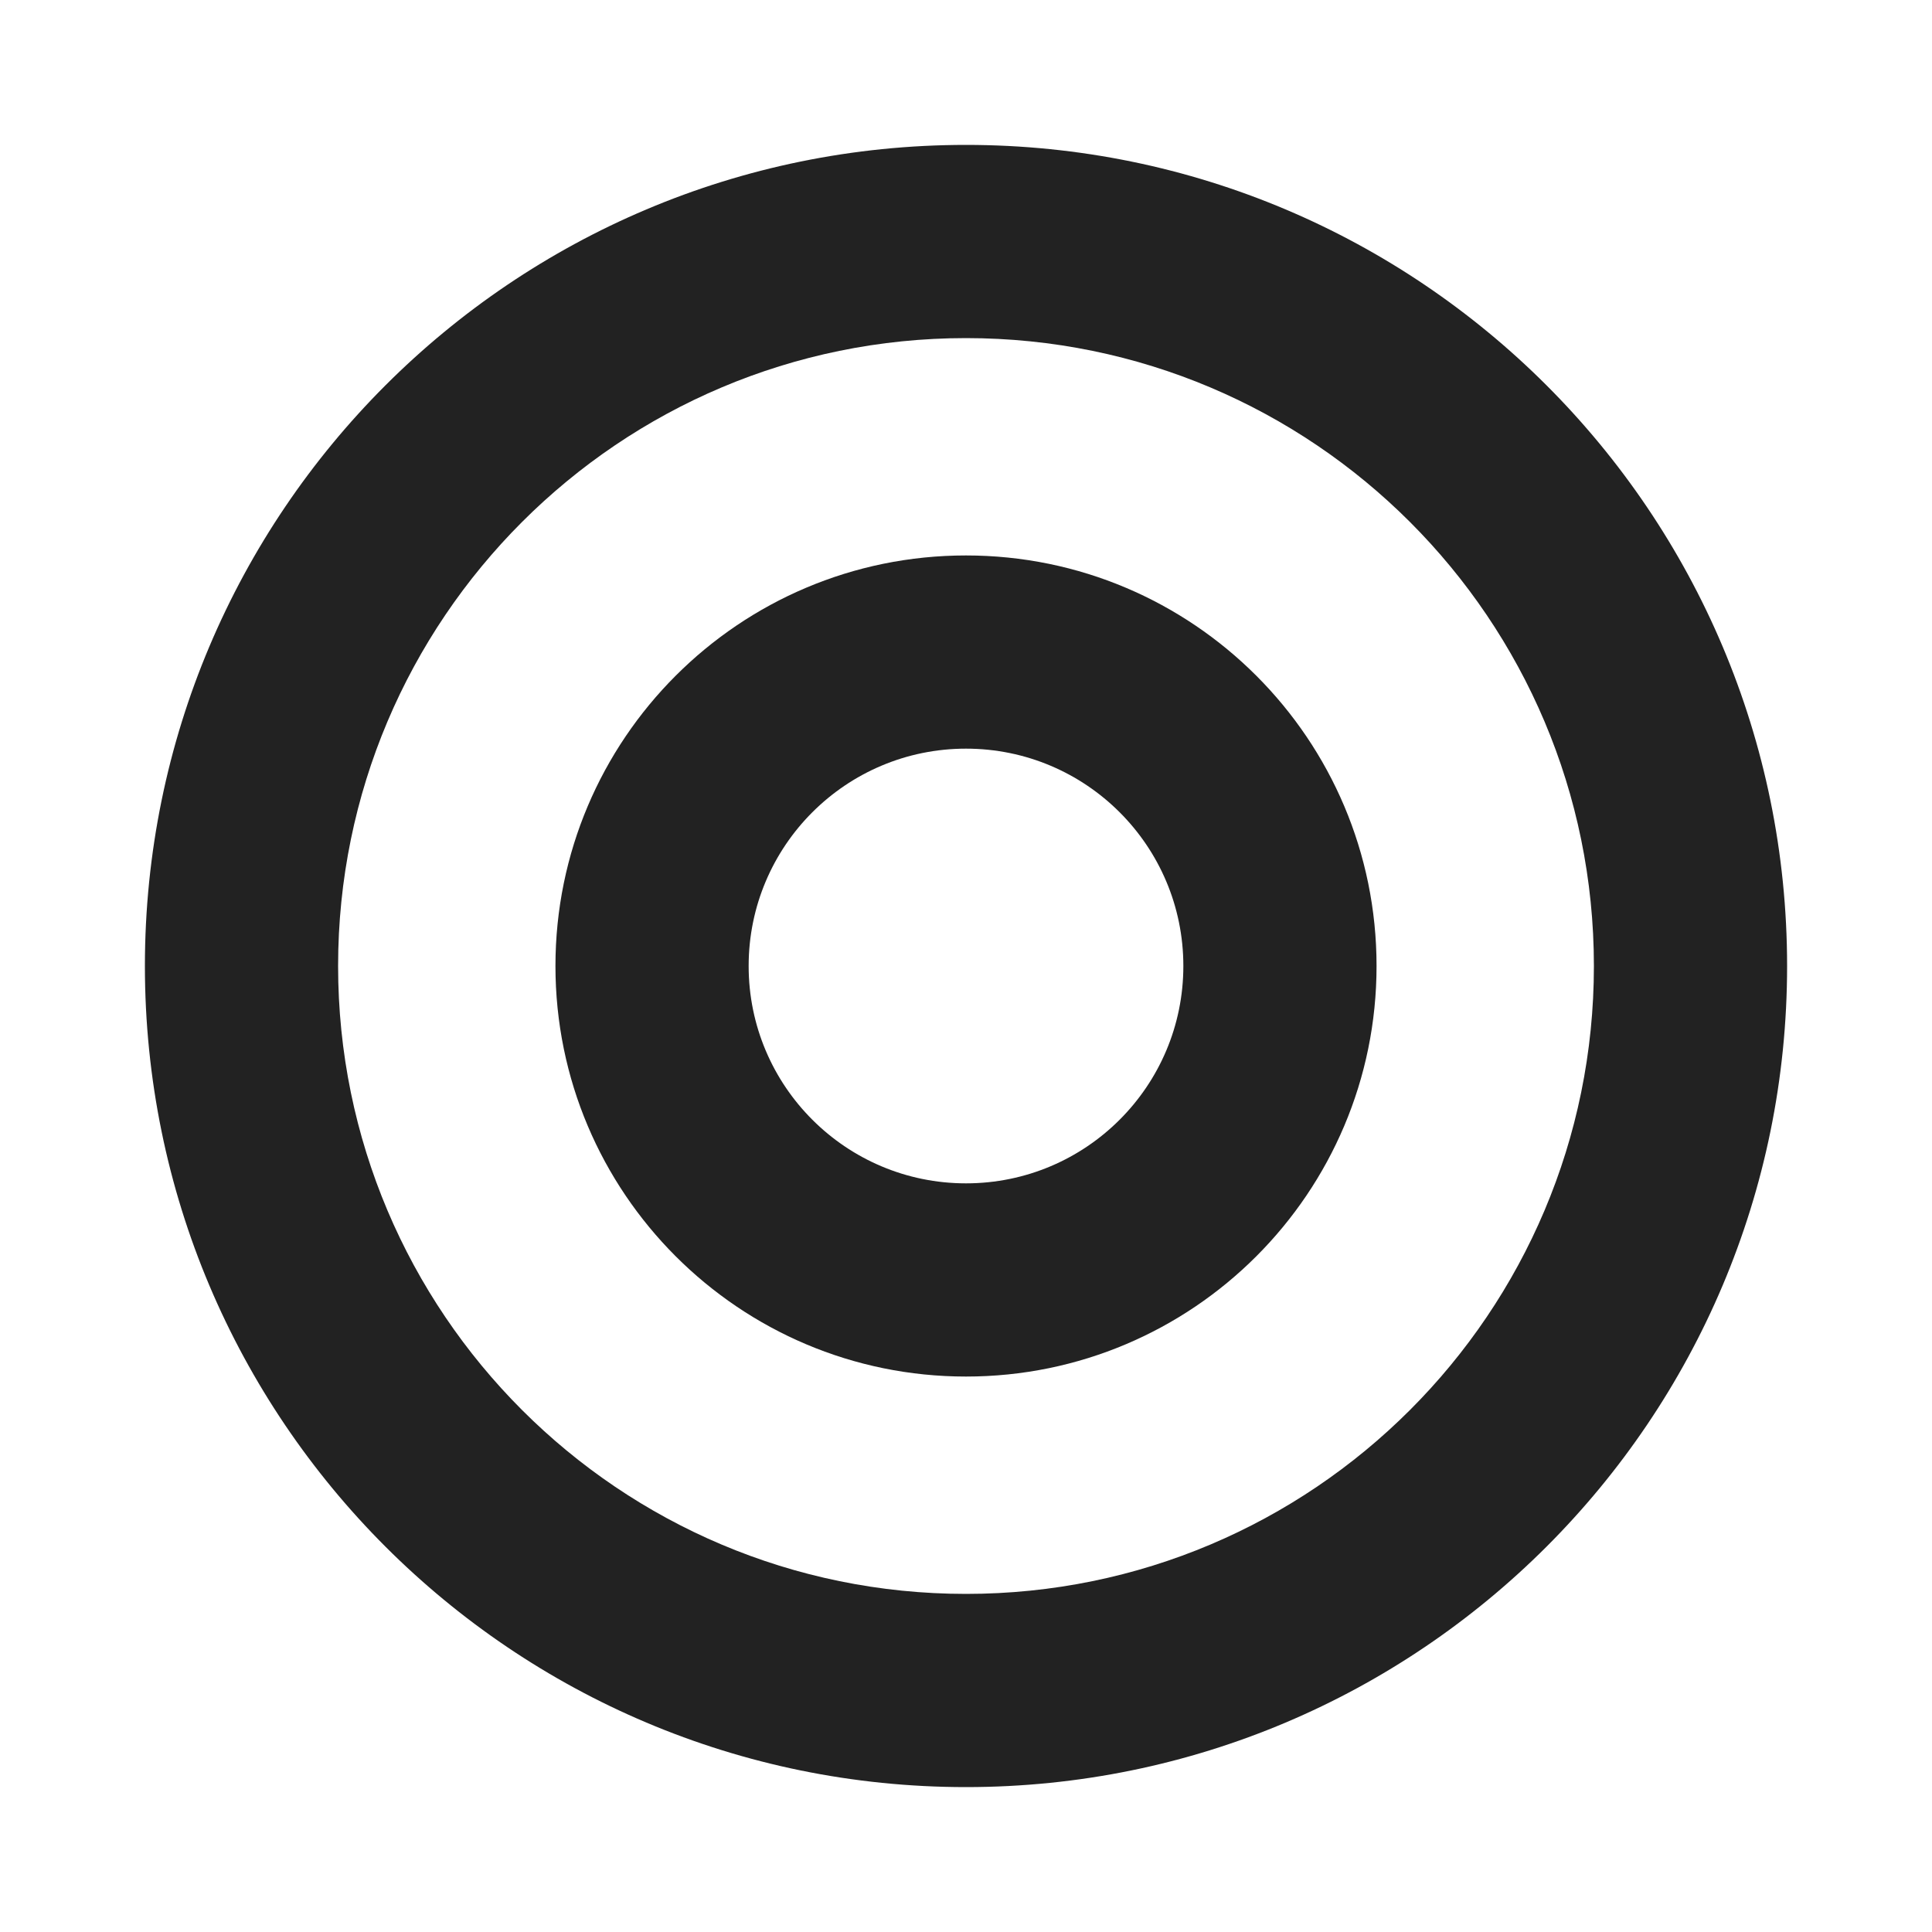
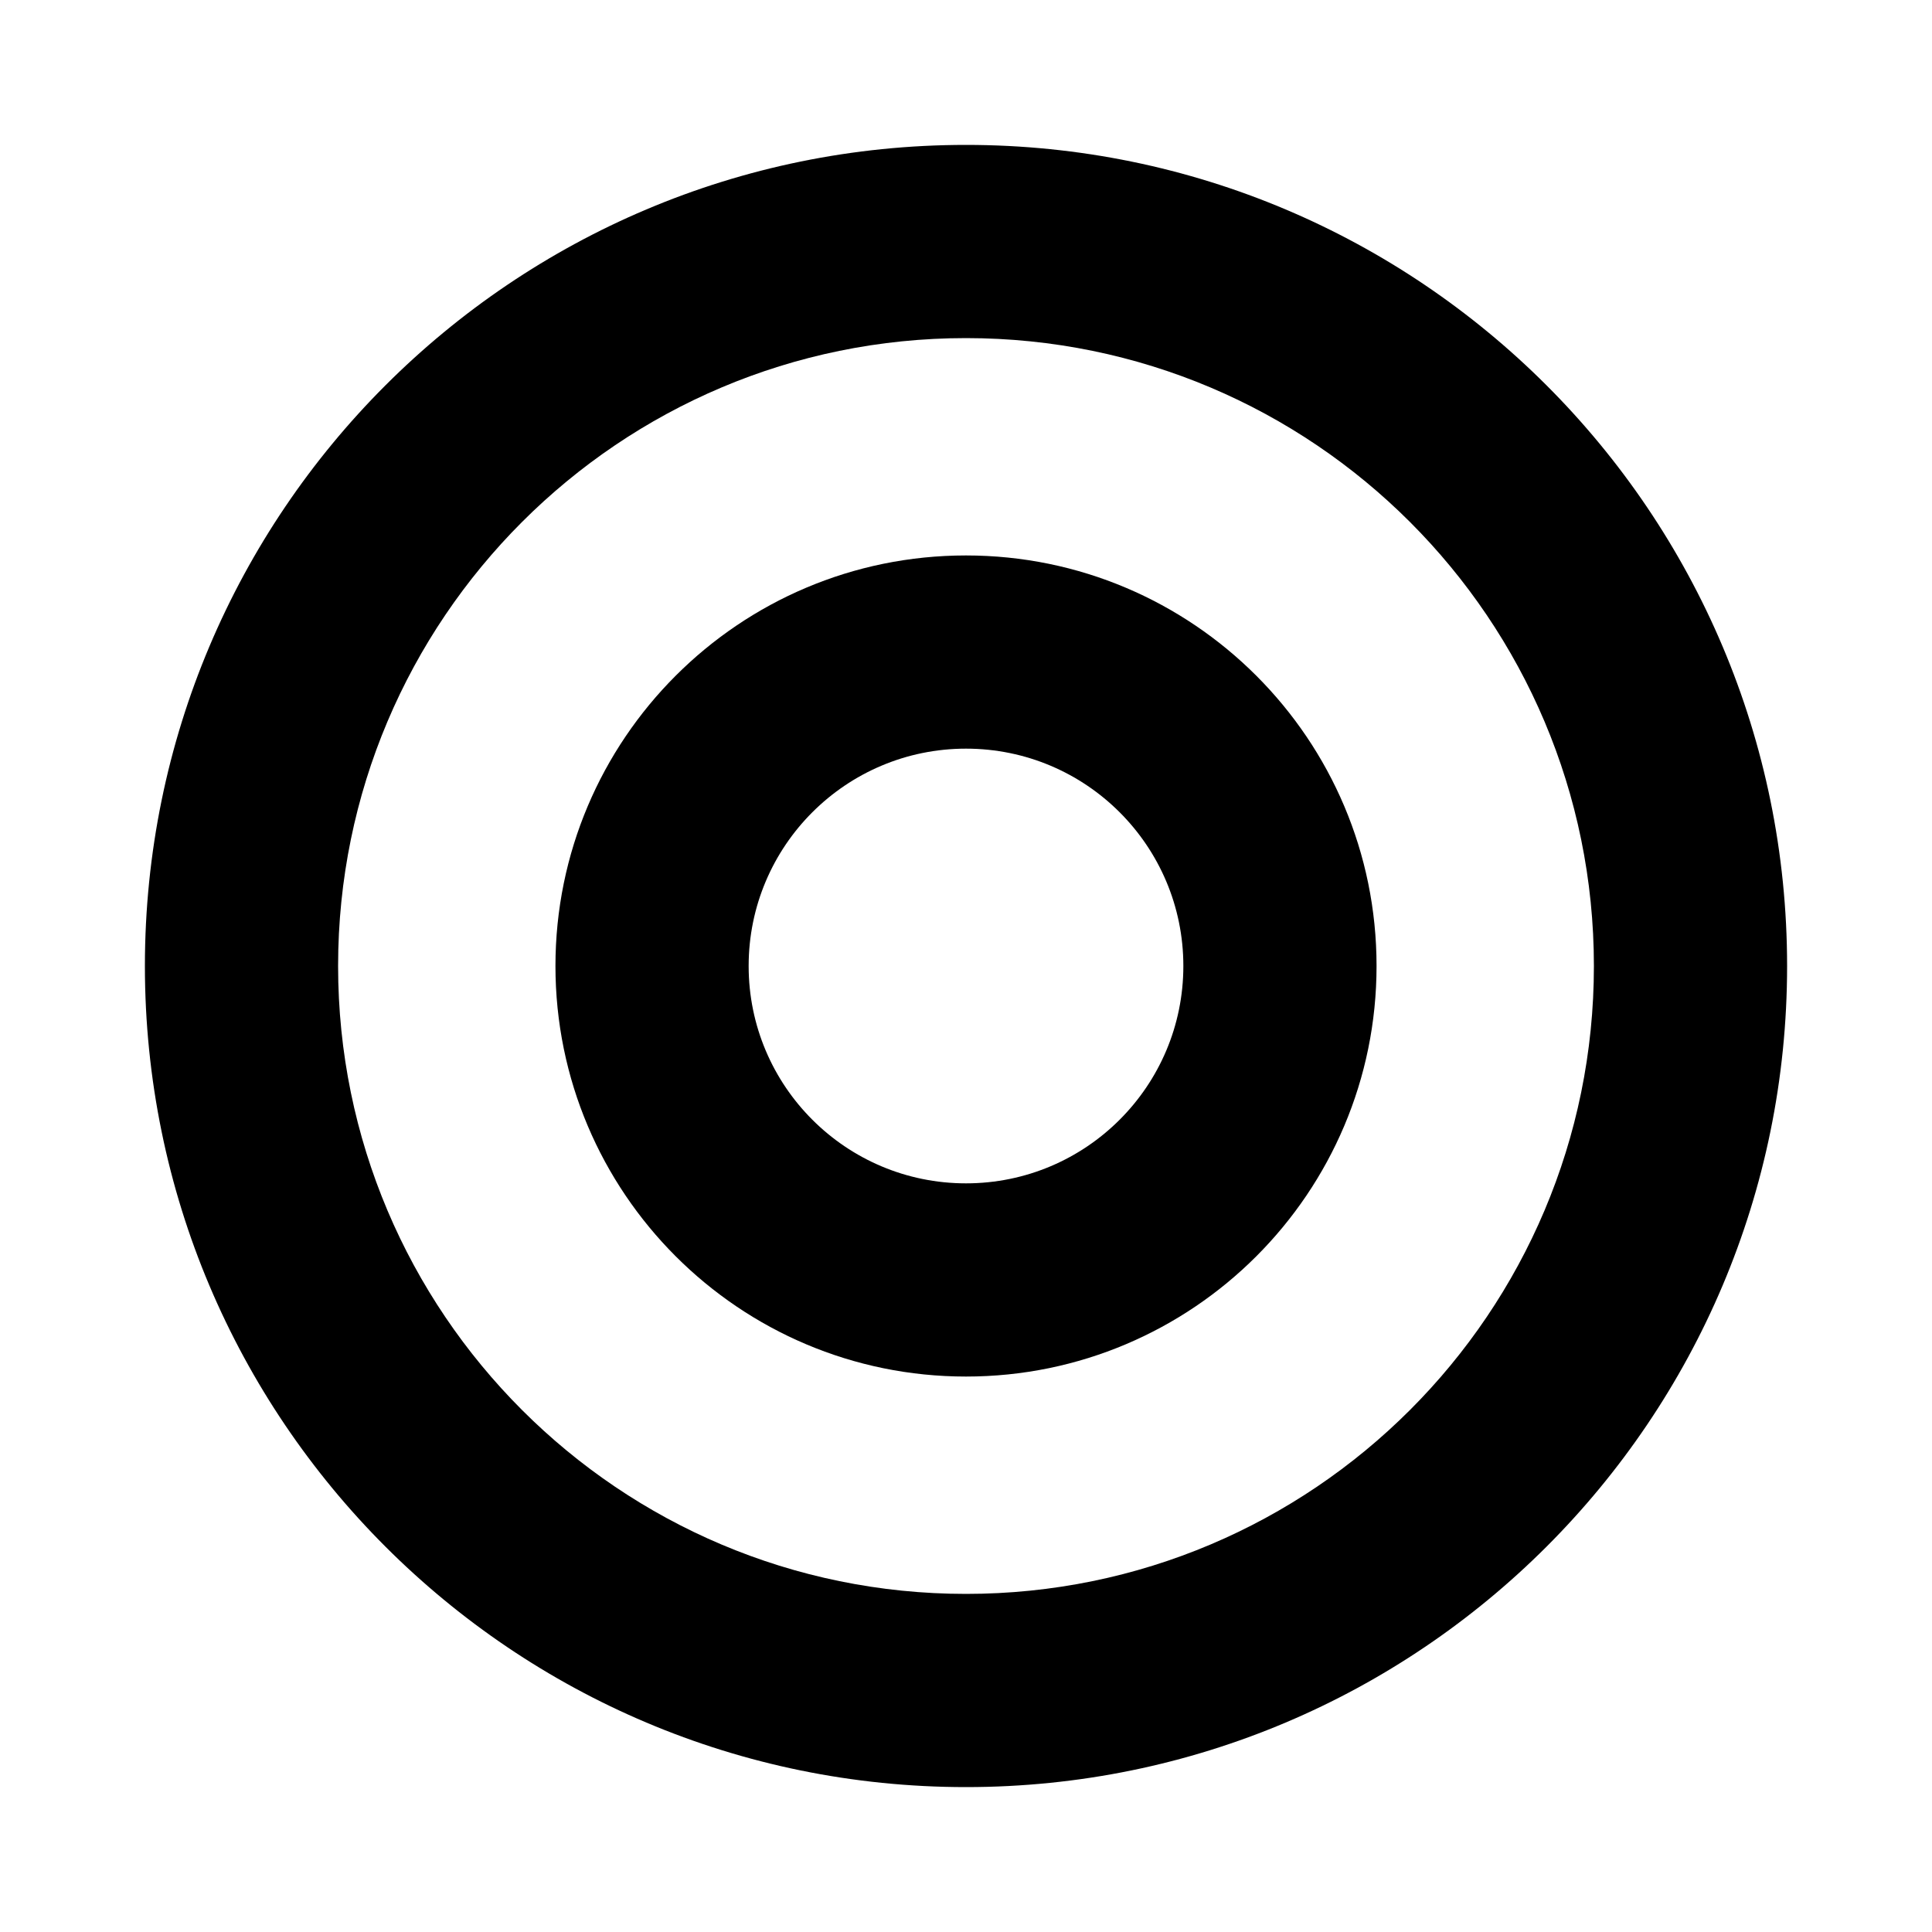
<svg xmlns="http://www.w3.org/2000/svg" width="16" height="16" viewBox="0 0 16 16">
-   <path fill="#222" fill-rule="evenodd" d="M8 1.2 a6.8 6.8 0 1 1 0 13.6 a6.8 6.8 0 1 1 0 -13.6 z M8 2.8 a5.2 5.2 0 1 0 0 10.4 a5.2 5.2 0 1 0 0 -10.4 z" />
-   <path fill="#222" fill-rule="evenodd" d="M8 4.6 a3.4 3.4 0 1 1 0 6.8 a3.4 3.4 0 1 1 0 -6.8 z M8 6.2 a1.8 1.8 0 1 0 0 3.6 a1.8 1.8 0 1 0 0 -3.6 z" />
+   <path fill="currentColor" fill-rule="evenodd" d="M8 1.2 a6.8 6.8 0 1 1 0 13.6 a6.8 6.8 0 1 1 0 -13.6 z M8 2.8 a5.2 5.2 0 1 0 0 10.4 a5.2 5.2 0 1 0 0 -10.4 z" />
+   <path fill="currentColor" fill-rule="evenodd" d="M8 4.6 a3.4 3.4 0 1 1 0 6.8 a3.4 3.4 0 1 1 0 -6.8 z M8 6.2 a1.8 1.8 0 1 0 0 3.6 a1.8 1.8 0 1 0 0 -3.6 z" />
</svg>
